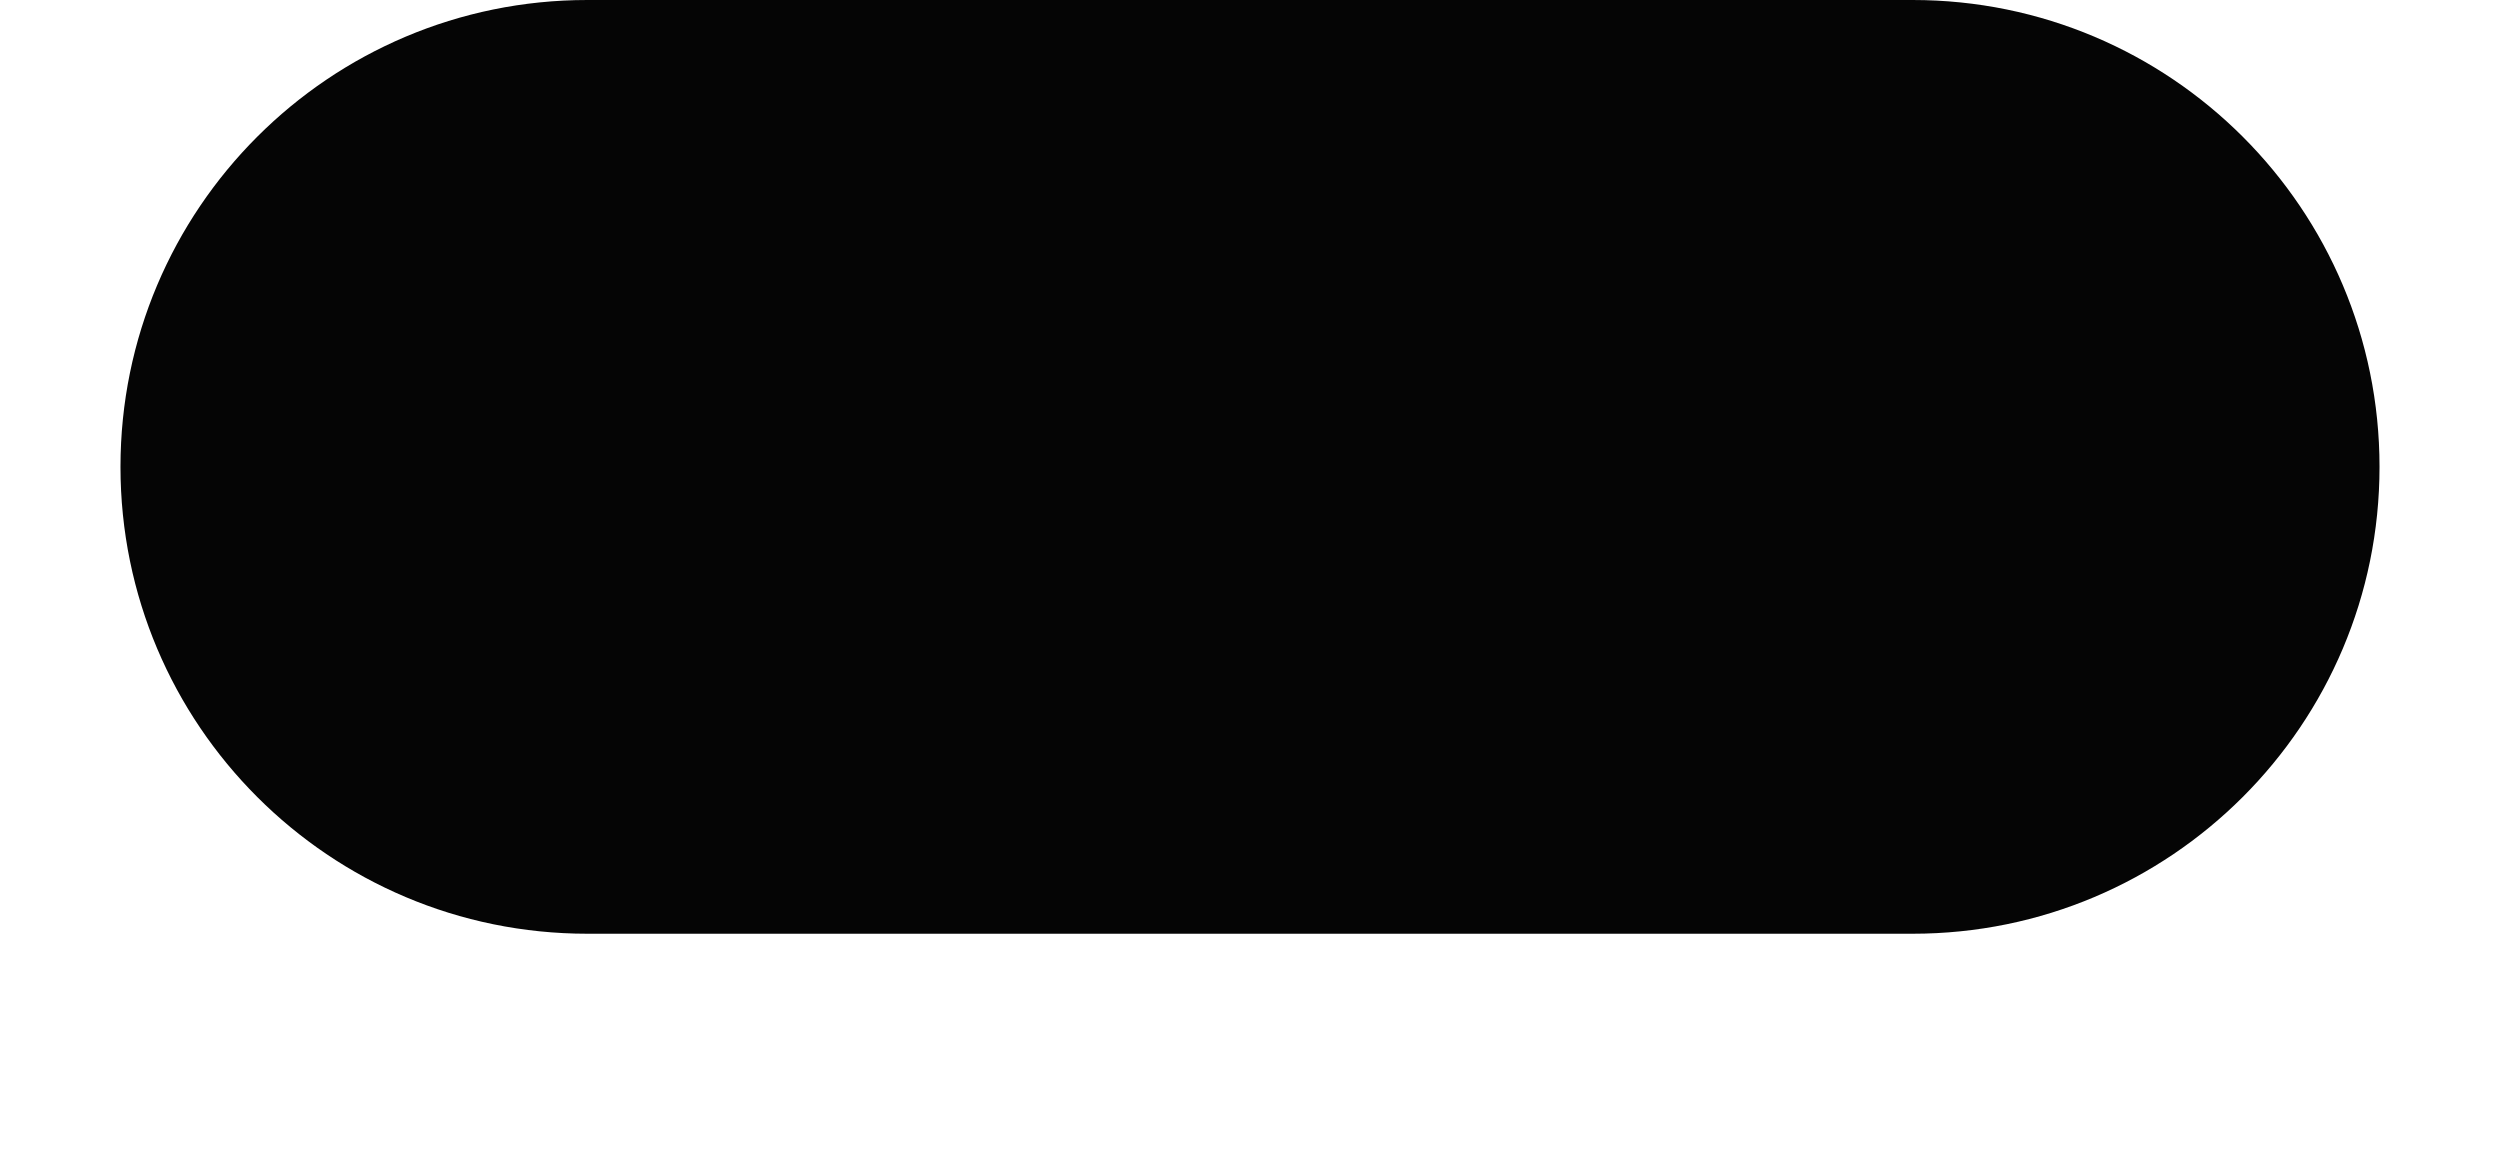
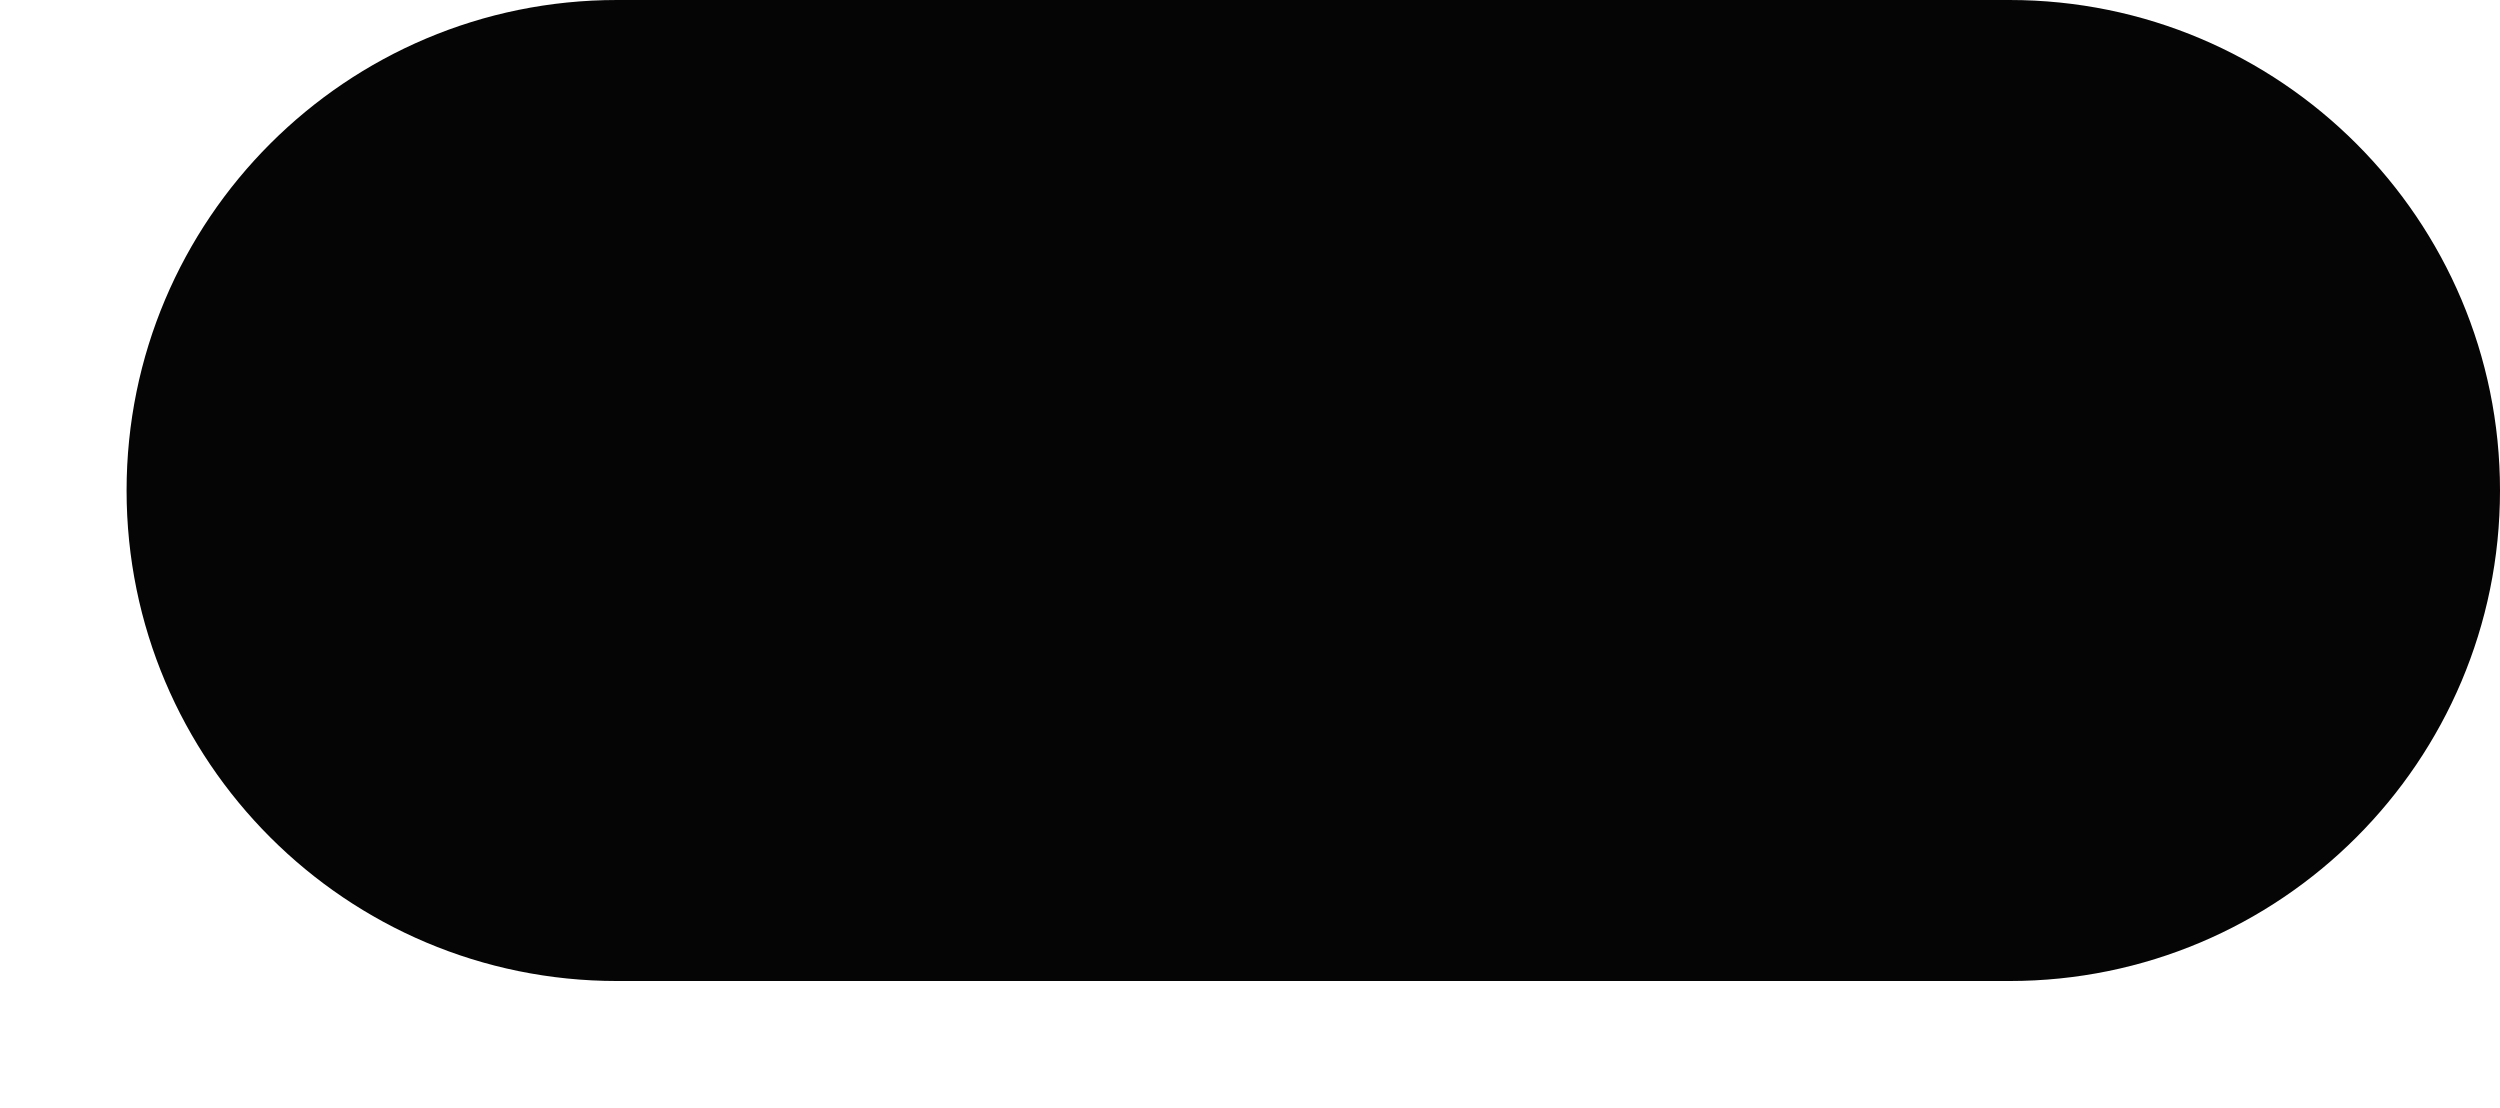
- <svg xmlns="http://www.w3.org/2000/svg" width="83" height="39" viewBox="0 0 83 39" fill="none">
+ <svg xmlns="http://www.w3.org/2000/svg" width="79" height="35" viewBox="0 0 79 35" fill="none">
  <g filter="url(#filter0_d_136_6)">
-     <path d="M4 15.5C4 6.94 10.94 0 19.5 0H63.5C72.06 0 79 6.94 79 15.5V15.5C79 24.06 72.06 31 63.5 31H19.5C10.94 31 4 24.06 4 15.5V15.5Z" fill="#050505" />
+     <path d="M4 15.5C4 6.94 10.94 0 19.5 0H63.5C72.06 0 79 6.94 79 15.5C79 24.06 72.06 31 63.5 31H19.5C10.94 31 4 24.06 4 15.5Z" fill="#050505" />
  </g>
  <defs>
    <filter id="filter0_d_136_6" x="0" y="0" width="83" height="39" filterUnits="userSpaceOnUse" color-interpolation-filters="sRGB">
      <feFlood flood-opacity="0" result="BackgroundImageFix" />
      <feColorMatrix in="SourceAlpha" type="matrix" values="0 0 0 0 0 0 0 0 0 0 0 0 0 0 0 0 0 0 127 0" result="hardAlpha" />
      <feOffset dy="4" />
      <feGaussianBlur stdDeviation="2" />
      <feComposite in2="hardAlpha" operator="out" />
      <feColorMatrix type="matrix" values="0 0 0 0 1 0 0 0 0 1 0 0 0 0 1 0 0 0 0.25 0" />
      <feBlend mode="normal" in2="BackgroundImageFix" result="effect1_dropShadow_136_6" />
      <feBlend mode="normal" in="SourceGraphic" in2="effect1_dropShadow_136_6" result="shape" />
    </filter>
  </defs>
</svg>
